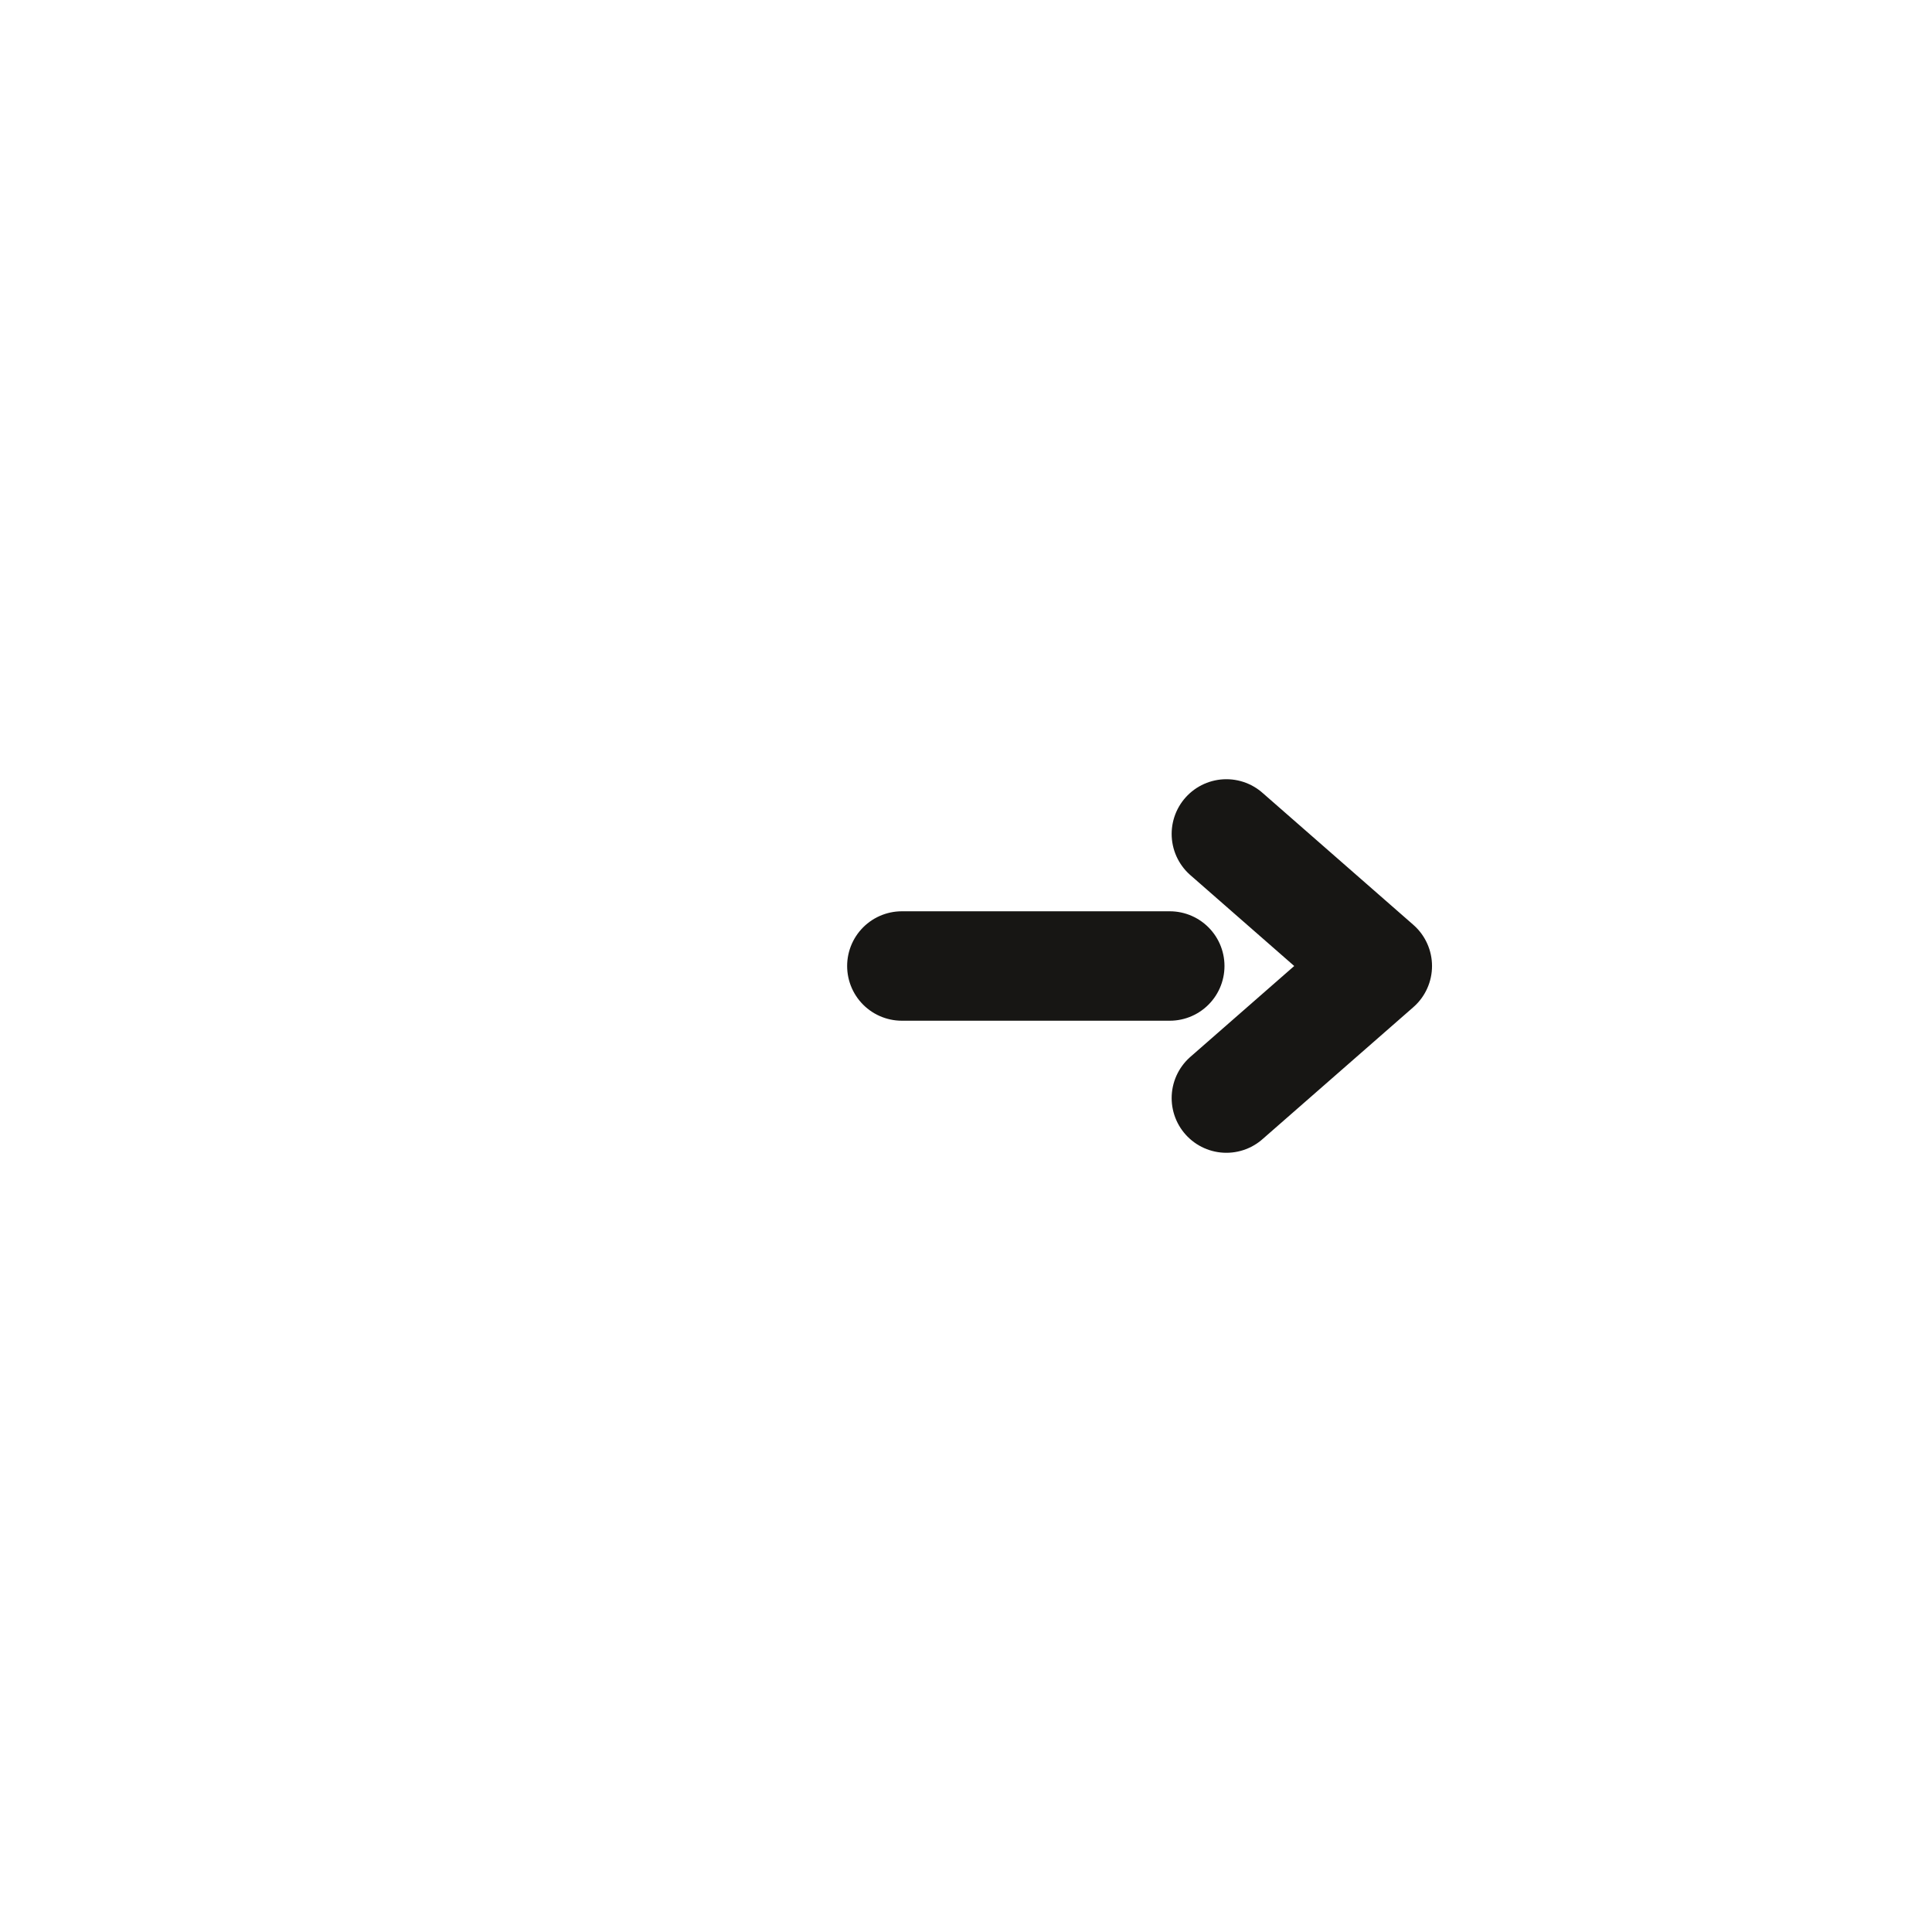
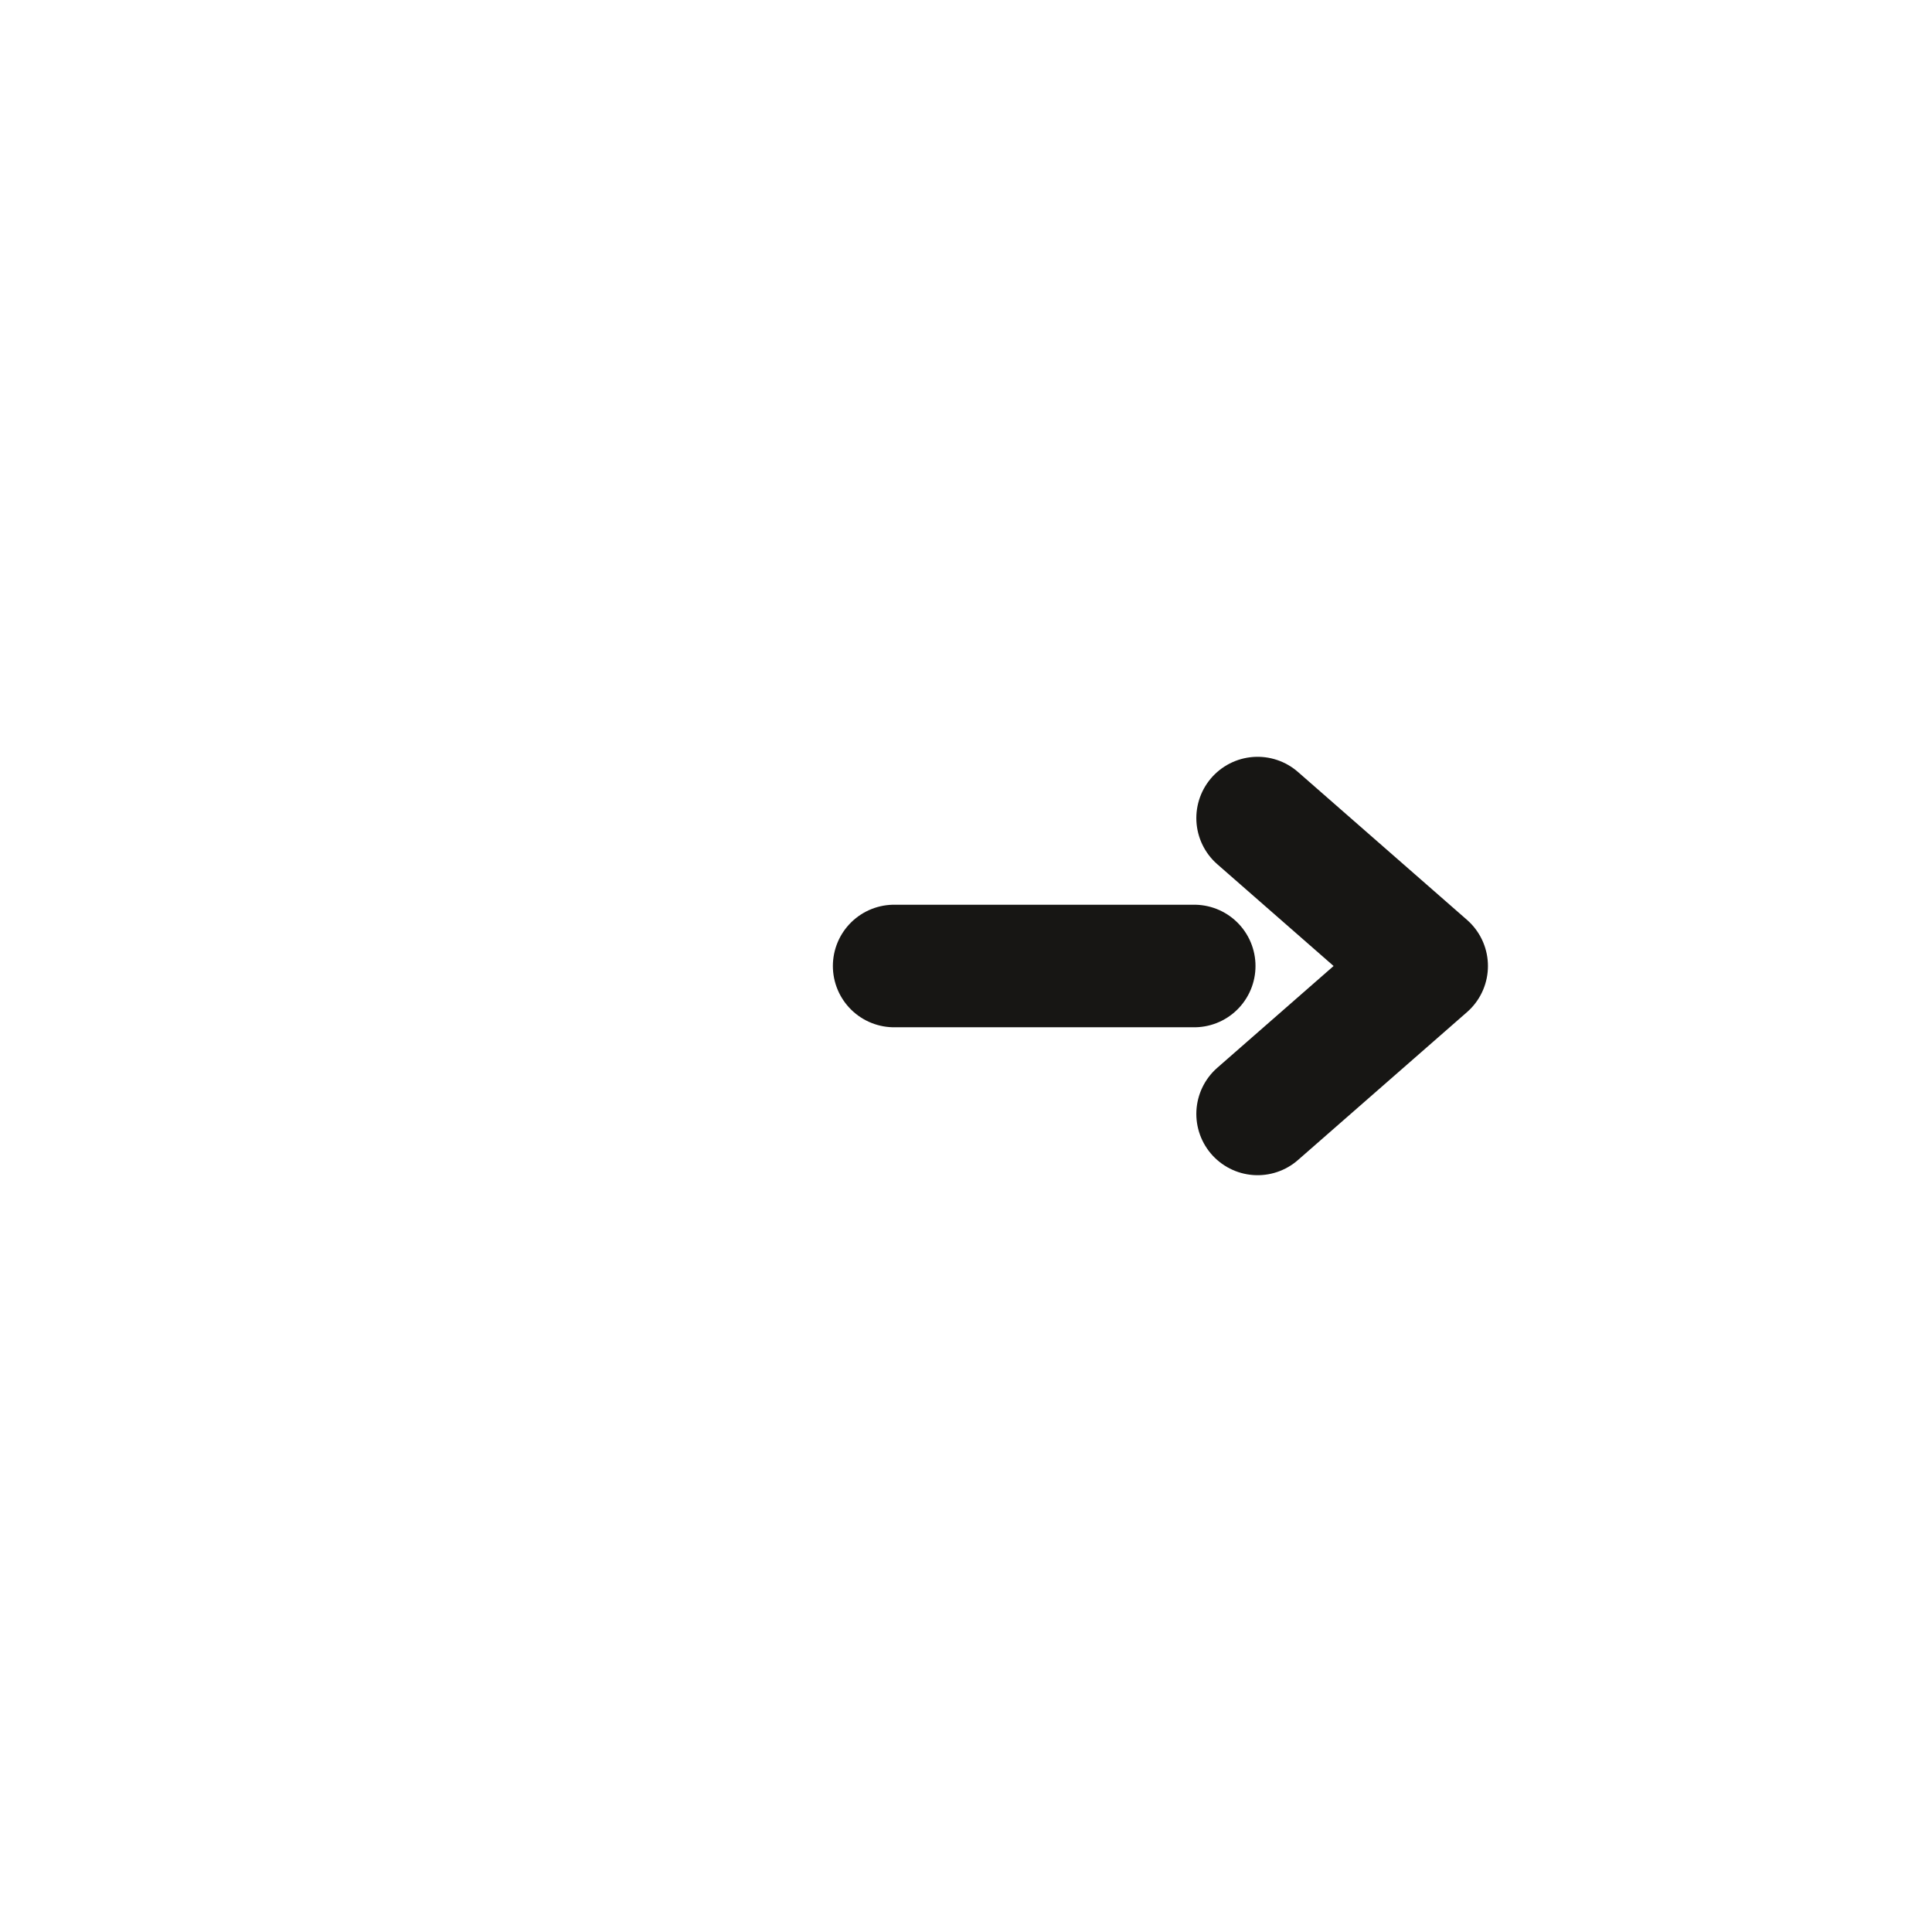
<svg xmlns="http://www.w3.org/2000/svg" width="1024" height="1024" viewBox="0 0 1024 1024">
-   <g fill="none" stroke-linecap="round" stroke-linejoin="round">
+   <g fill="none" stroke-linecap="round" stroke-linejoin="round" transform="translate(512 512) scale(1.12) translate(-512 -512)">
    <path d="M478 512H620M650 442L730 512L650 582" stroke="#171614" stroke-width="58" />
  </g>
</svg>
